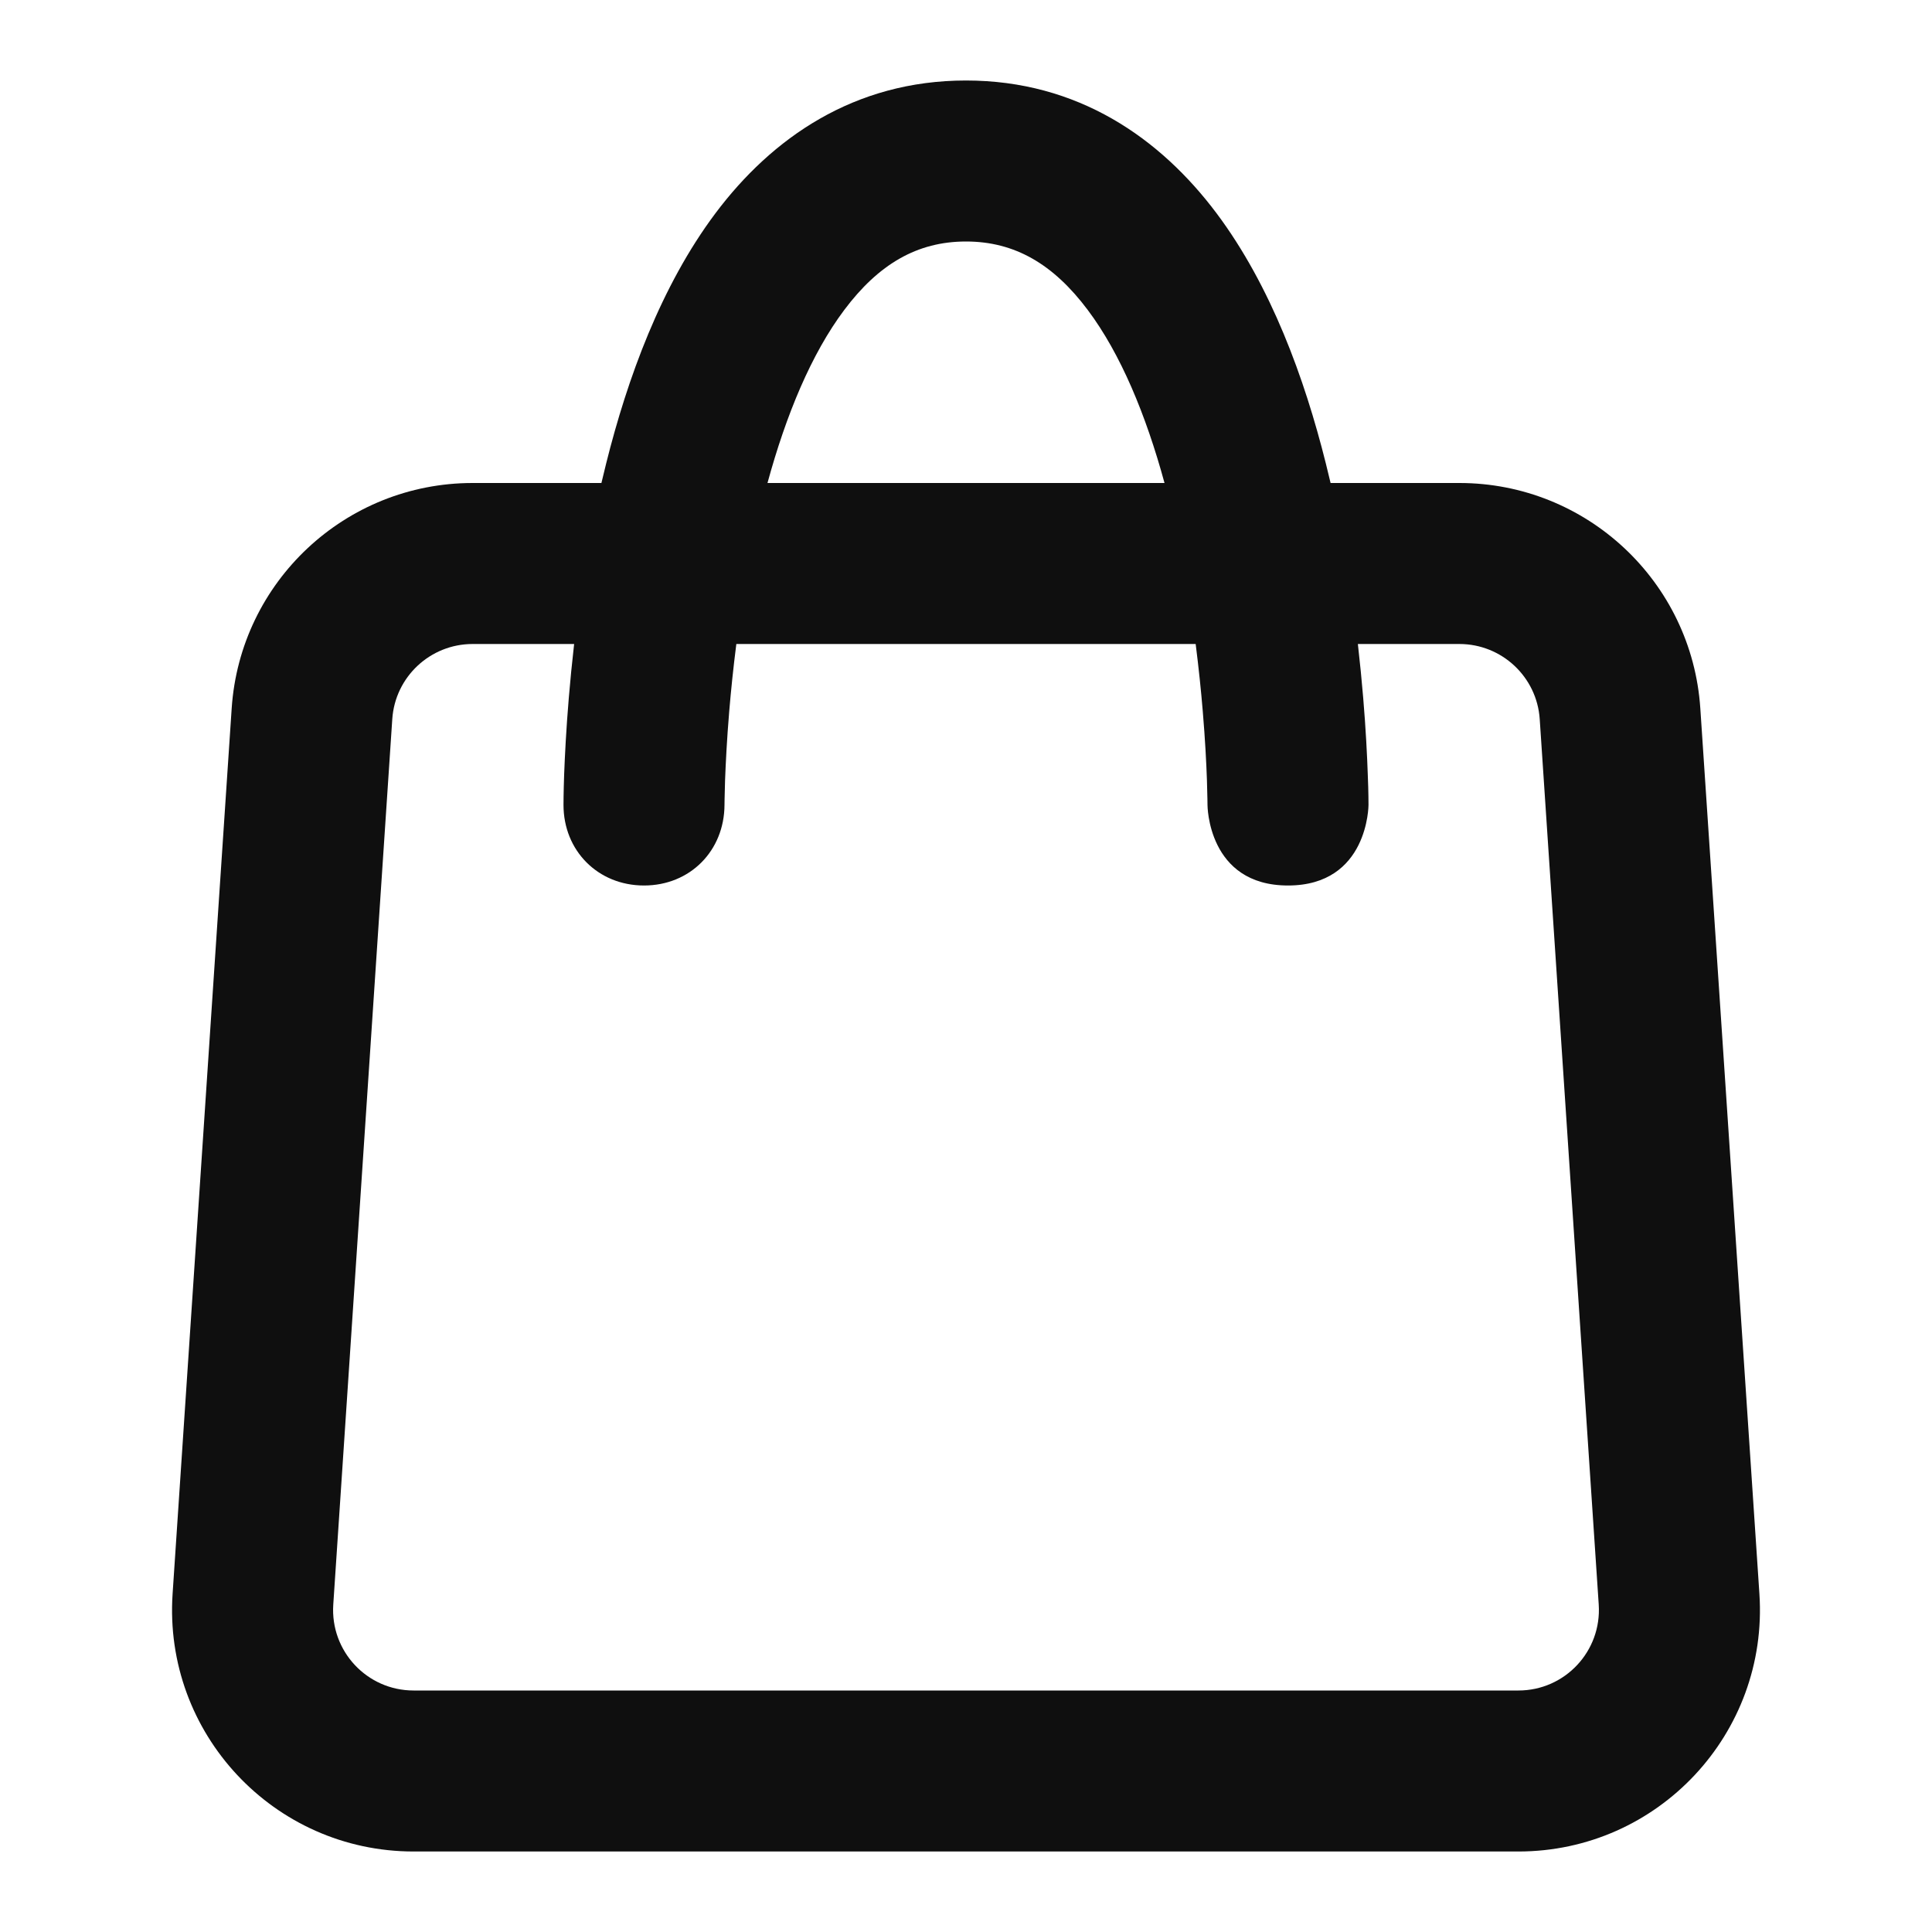
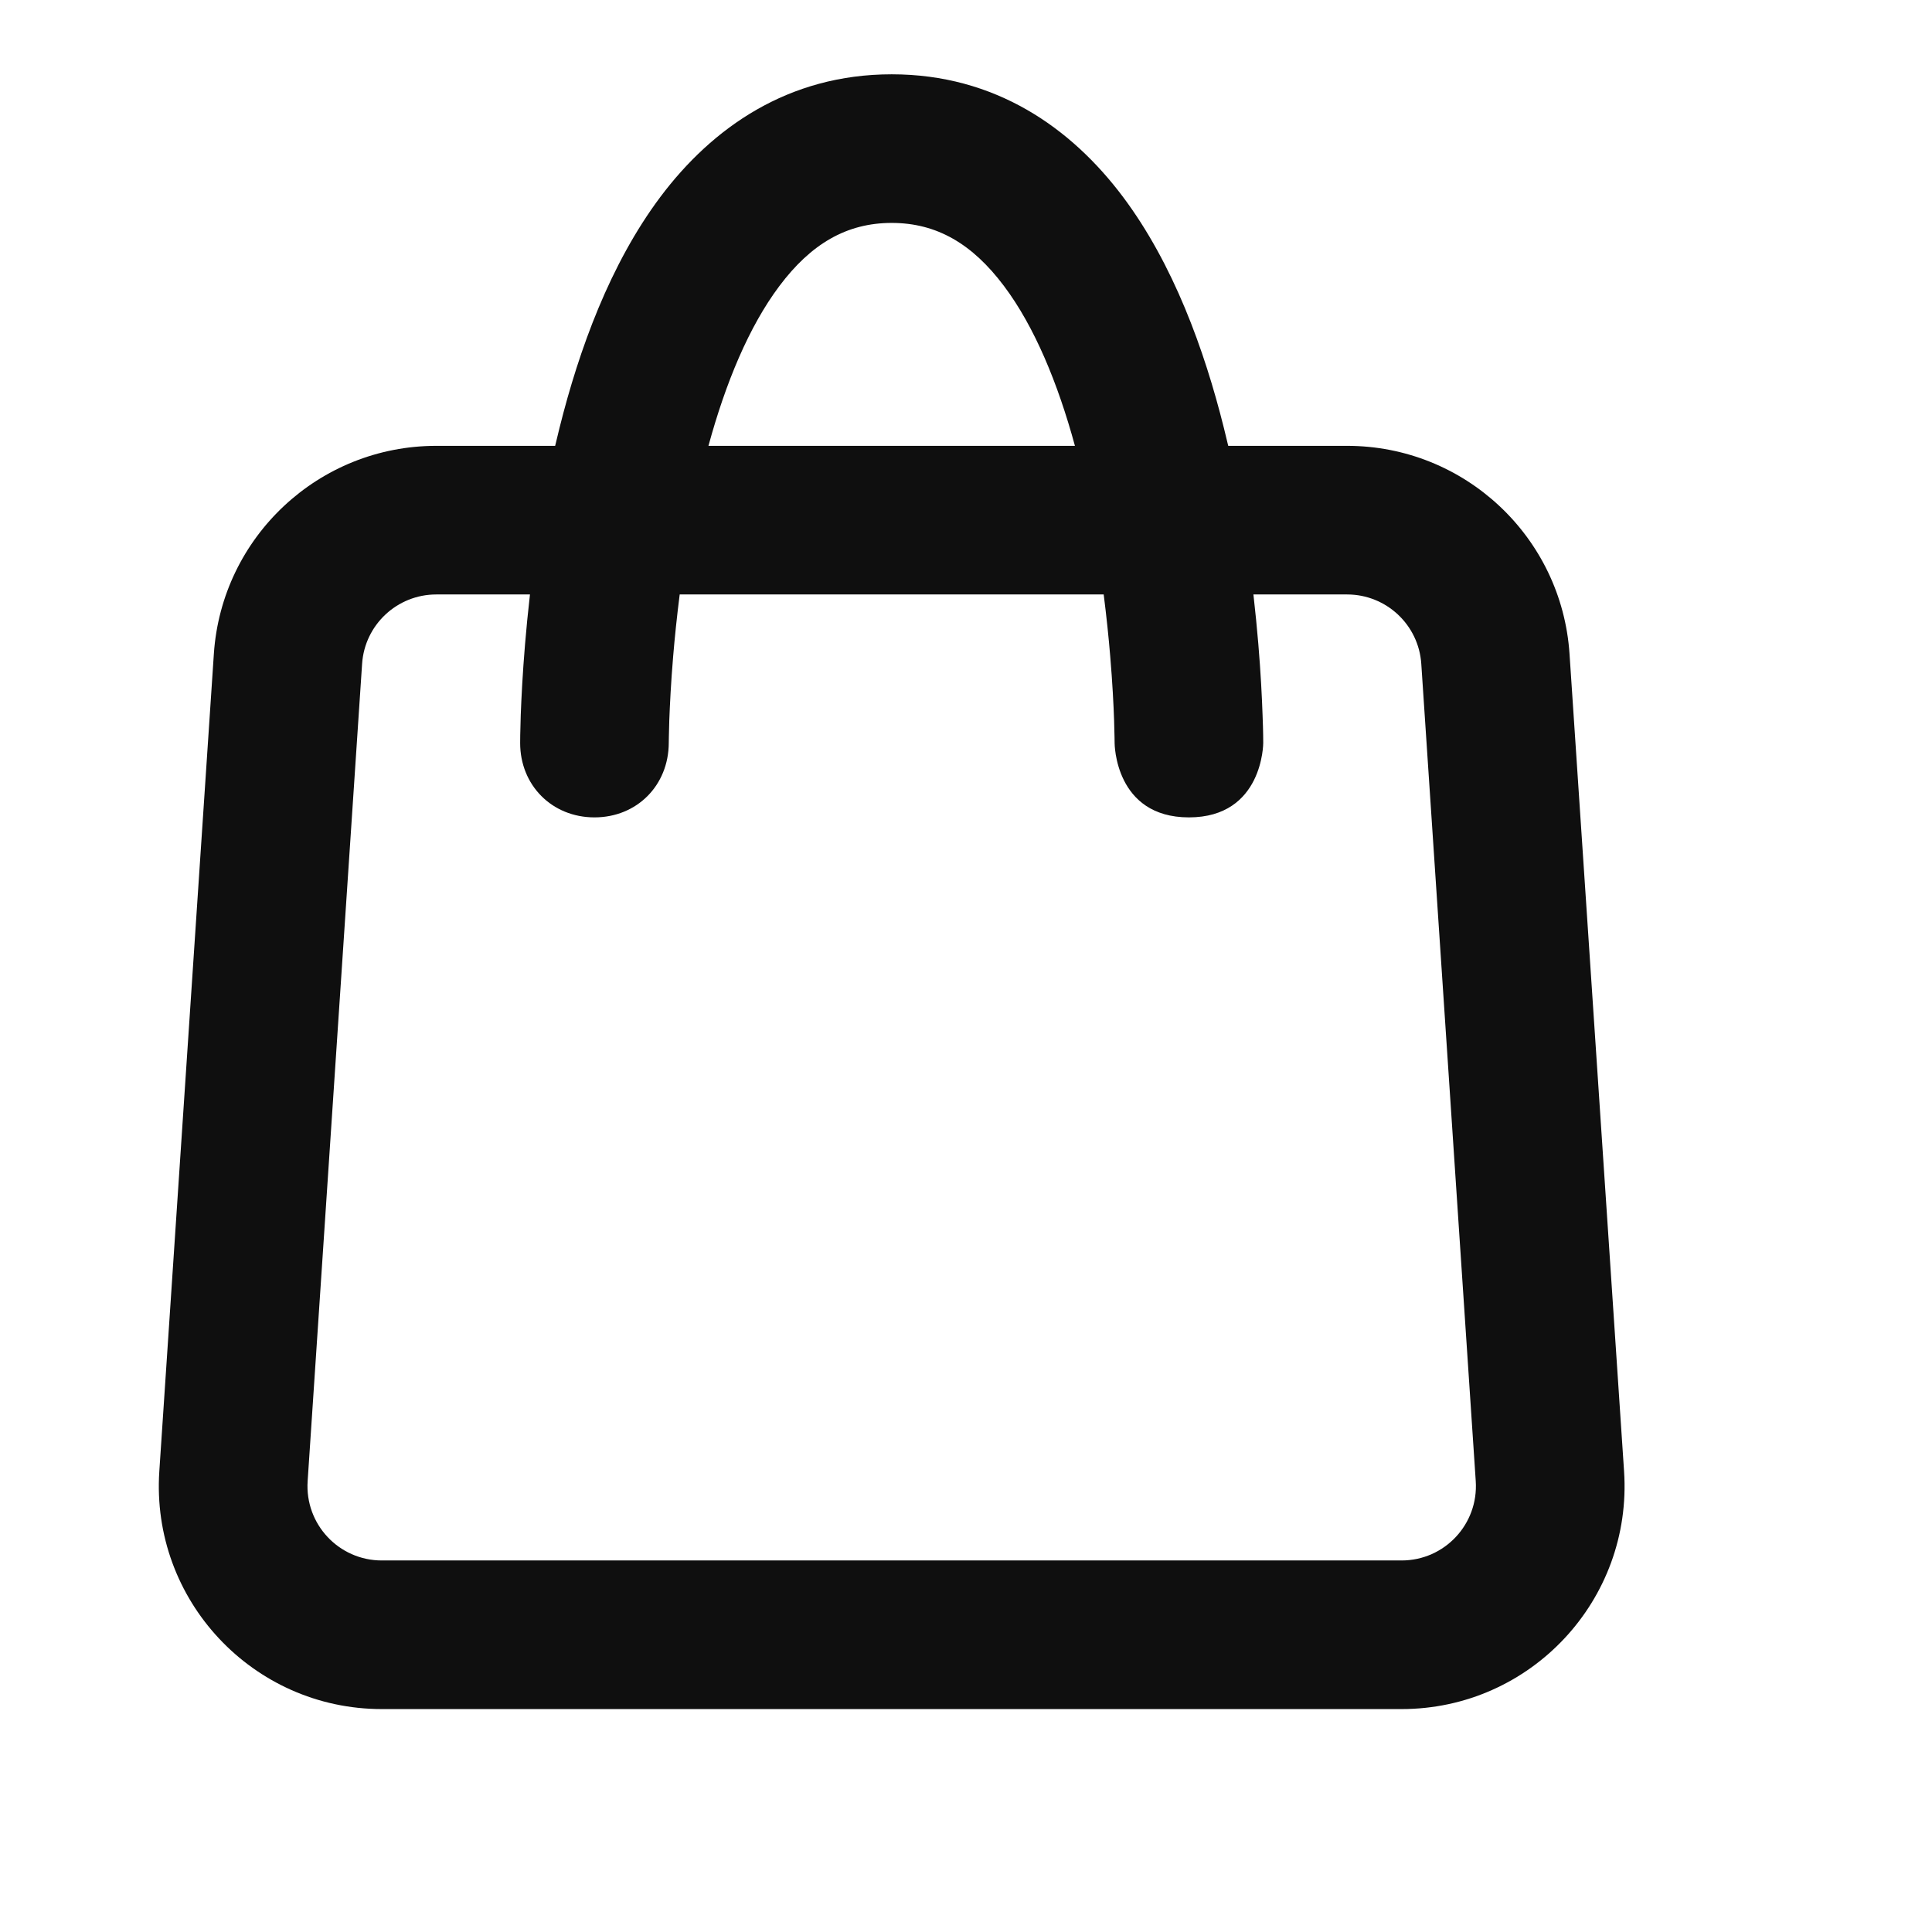
- <svg xmlns="http://www.w3.org/2000/svg" width="800px" height="800px" viewBox="0 0 24 24" fill="none">
+ <svg xmlns="http://www.w3.org/2000/svg" width="26" height="26" viewBox="0 0 26 26" fill="none">
  <path fill-rule="evenodd" clip-rule="evenodd" d="M16.529 6C16.51 5.919 16.49 5.838 16.47 5.757C16.206 4.701 15.79 3.554 15.113 2.65C14.414 1.718 13.393 1 12 1C10.607 1 9.586 1.718 8.887 2.65C8.21 3.554 7.794 4.701 7.53 5.757C7.51 5.838 7.49 5.919 7.471 6H5.871C4.292 6 2.983 7.225 2.878 8.8L2.144 19.8C2.029 21.532 3.402 23 5.138 23H18.862C20.598 23 21.971 21.532 21.856 19.8L21.122 8.8C21.017 7.225 19.708 6 18.129 6H16.529ZM8 11C8.573 11 8.998 10.568 9 9.998C9 9.974 9 9.951 9.001 9.927C9.002 9.874 9.004 9.795 9.007 9.692C9.015 9.487 9.029 9.19 9.059 8.833C9.08 8.58 9.109 8.299 9.147 8H14.853C14.891 8.299 14.92 8.58 14.941 8.833C14.971 9.19 14.986 9.487 14.993 9.692C14.996 9.795 14.998 9.874 14.999 9.927C15 9.951 15 9.976 15 10C15 10 15 11 16 11C17 11 17 9.999 17 9.999C17 9.964 17 9.929 16.999 9.893C16.998 9.829 16.996 9.737 16.991 9.621C16.983 9.388 16.967 9.06 16.934 8.667C16.917 8.462 16.895 8.238 16.868 8H18.129C18.655 8 19.092 8.408 19.127 8.933L19.86 19.933C19.898 20.511 19.441 21 18.862 21H5.138C4.559 21 4.102 20.511 4.14 19.933L4.873 8.933C4.908 8.408 5.345 8 5.871 8H7.132C7.105 8.238 7.083 8.462 7.066 8.667C7.033 9.06 7.017 9.388 7.008 9.621C7.004 9.737 7.002 9.829 7.001 9.893C7.001 9.928 7 9.962 7 9.997C6.999 10.567 7.428 11 8 11ZM9.534 6H14.466C14.235 5.153 13.921 4.395 13.512 3.85C13.086 3.282 12.607 3 12 3C11.393 3 10.914 3.282 10.488 3.85C10.079 4.395 9.765 5.153 9.534 6Z" fill="#0F0F0F" />
</svg>
